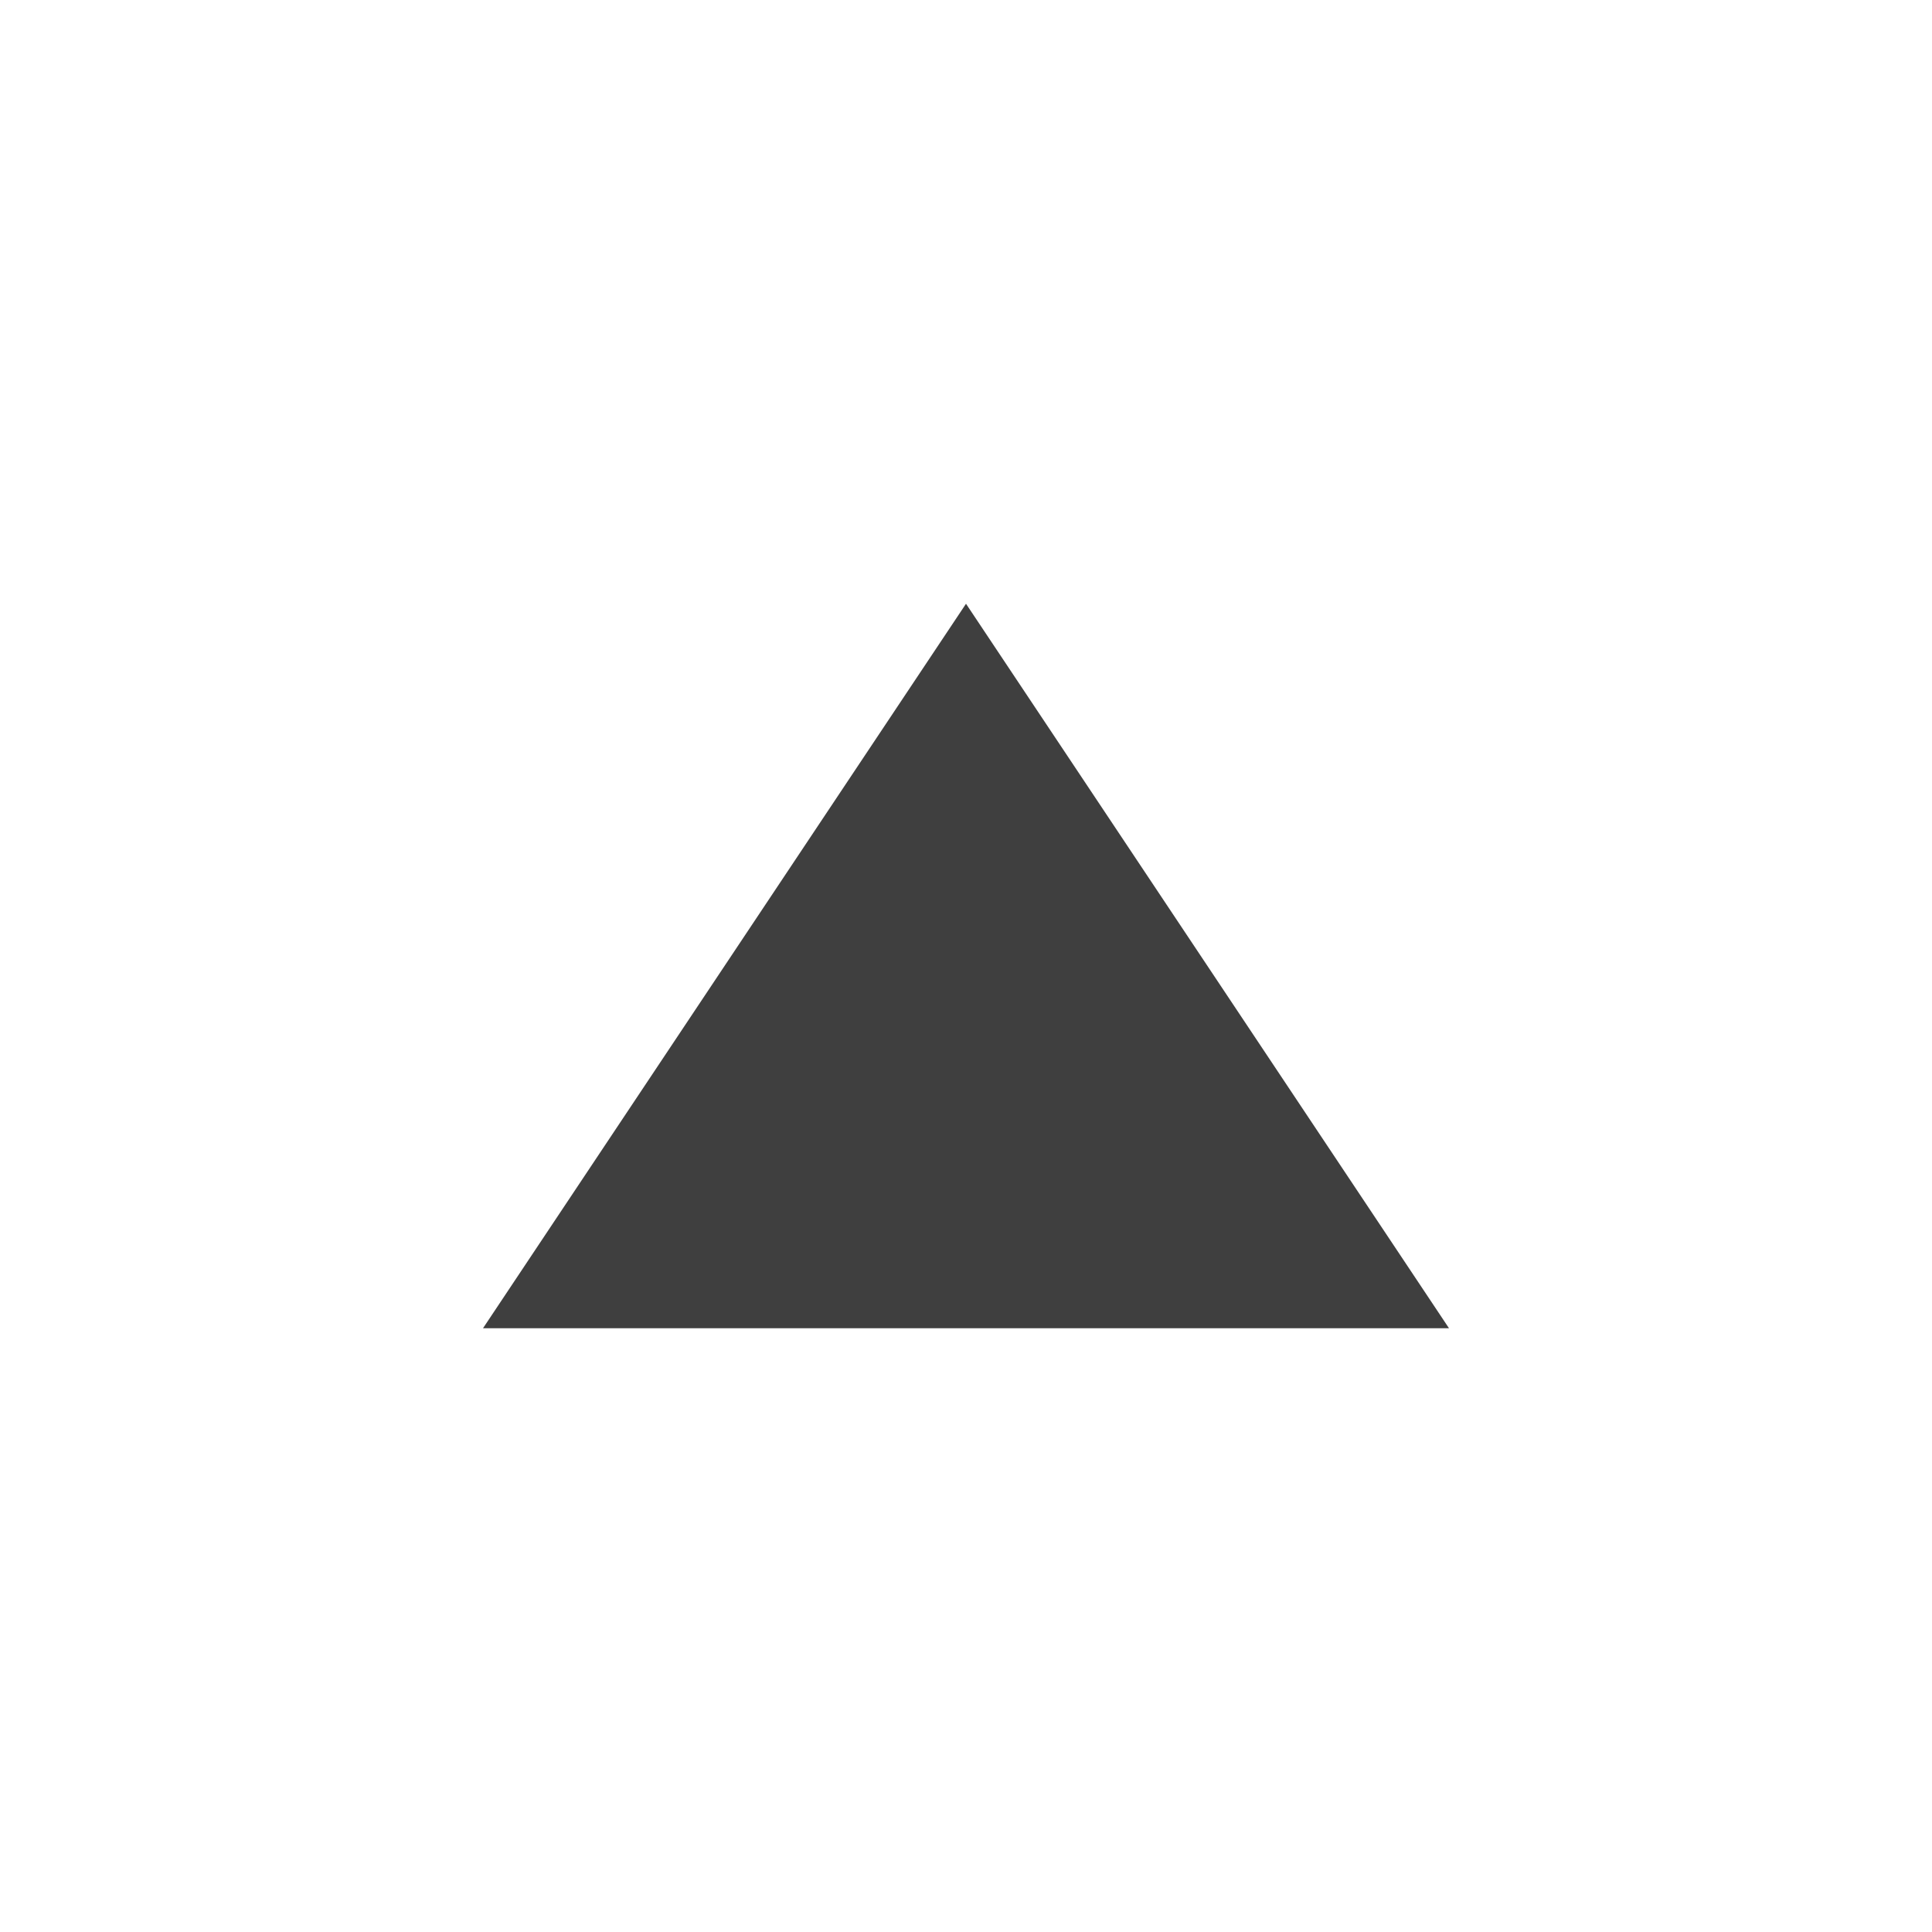
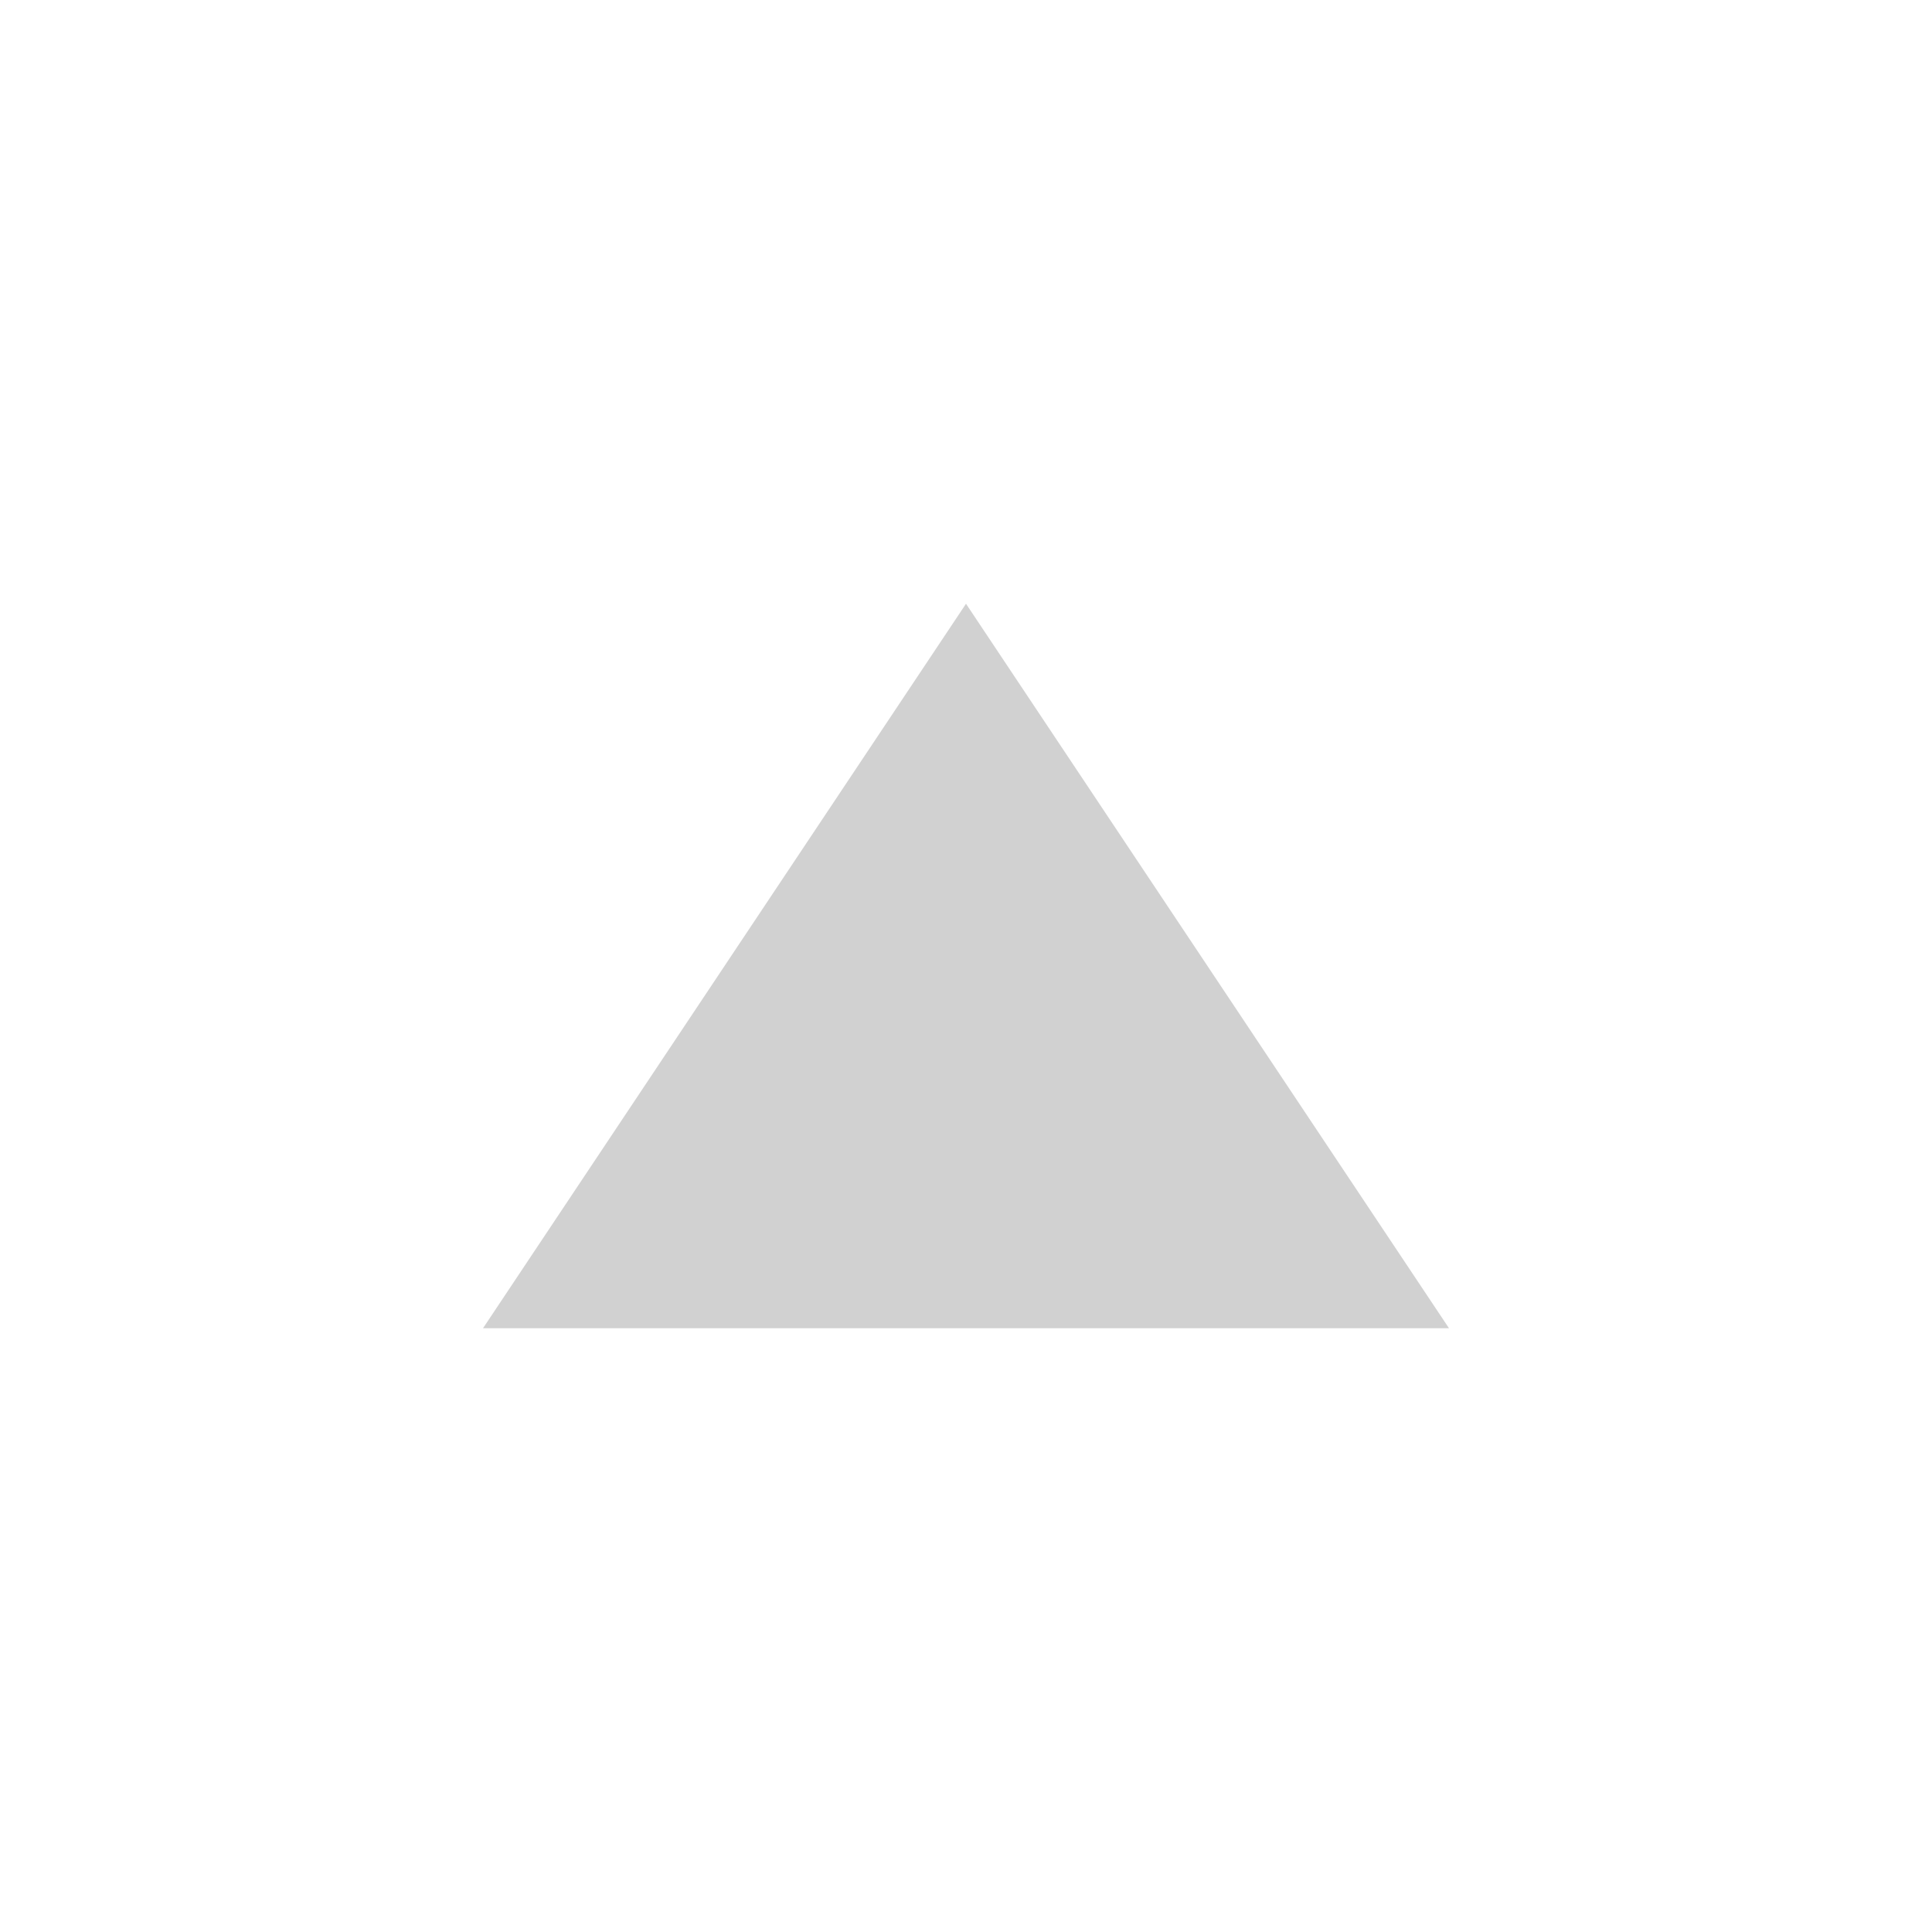
<svg xmlns="http://www.w3.org/2000/svg" version="1.1" x="0" y="0" width="16" height="16" viewBox="0, 0, 16, 16" id="svg82">
  <defs id="defs86" />
  <g style="fill:#3f3f3f;fill-opacity:1" id="Layer_1">
-     <path style="fill:#3f3f3f;fill-opacity:1" d="M12,11 L4,11 L8,5" fill="#494949" id="path79" />
+     <path style="fill:#d1d1d1;fill-opacity:1" d="M12,11 L4,11 L8,5" fill="#999999" id="path79" />
  </g>
</svg>
